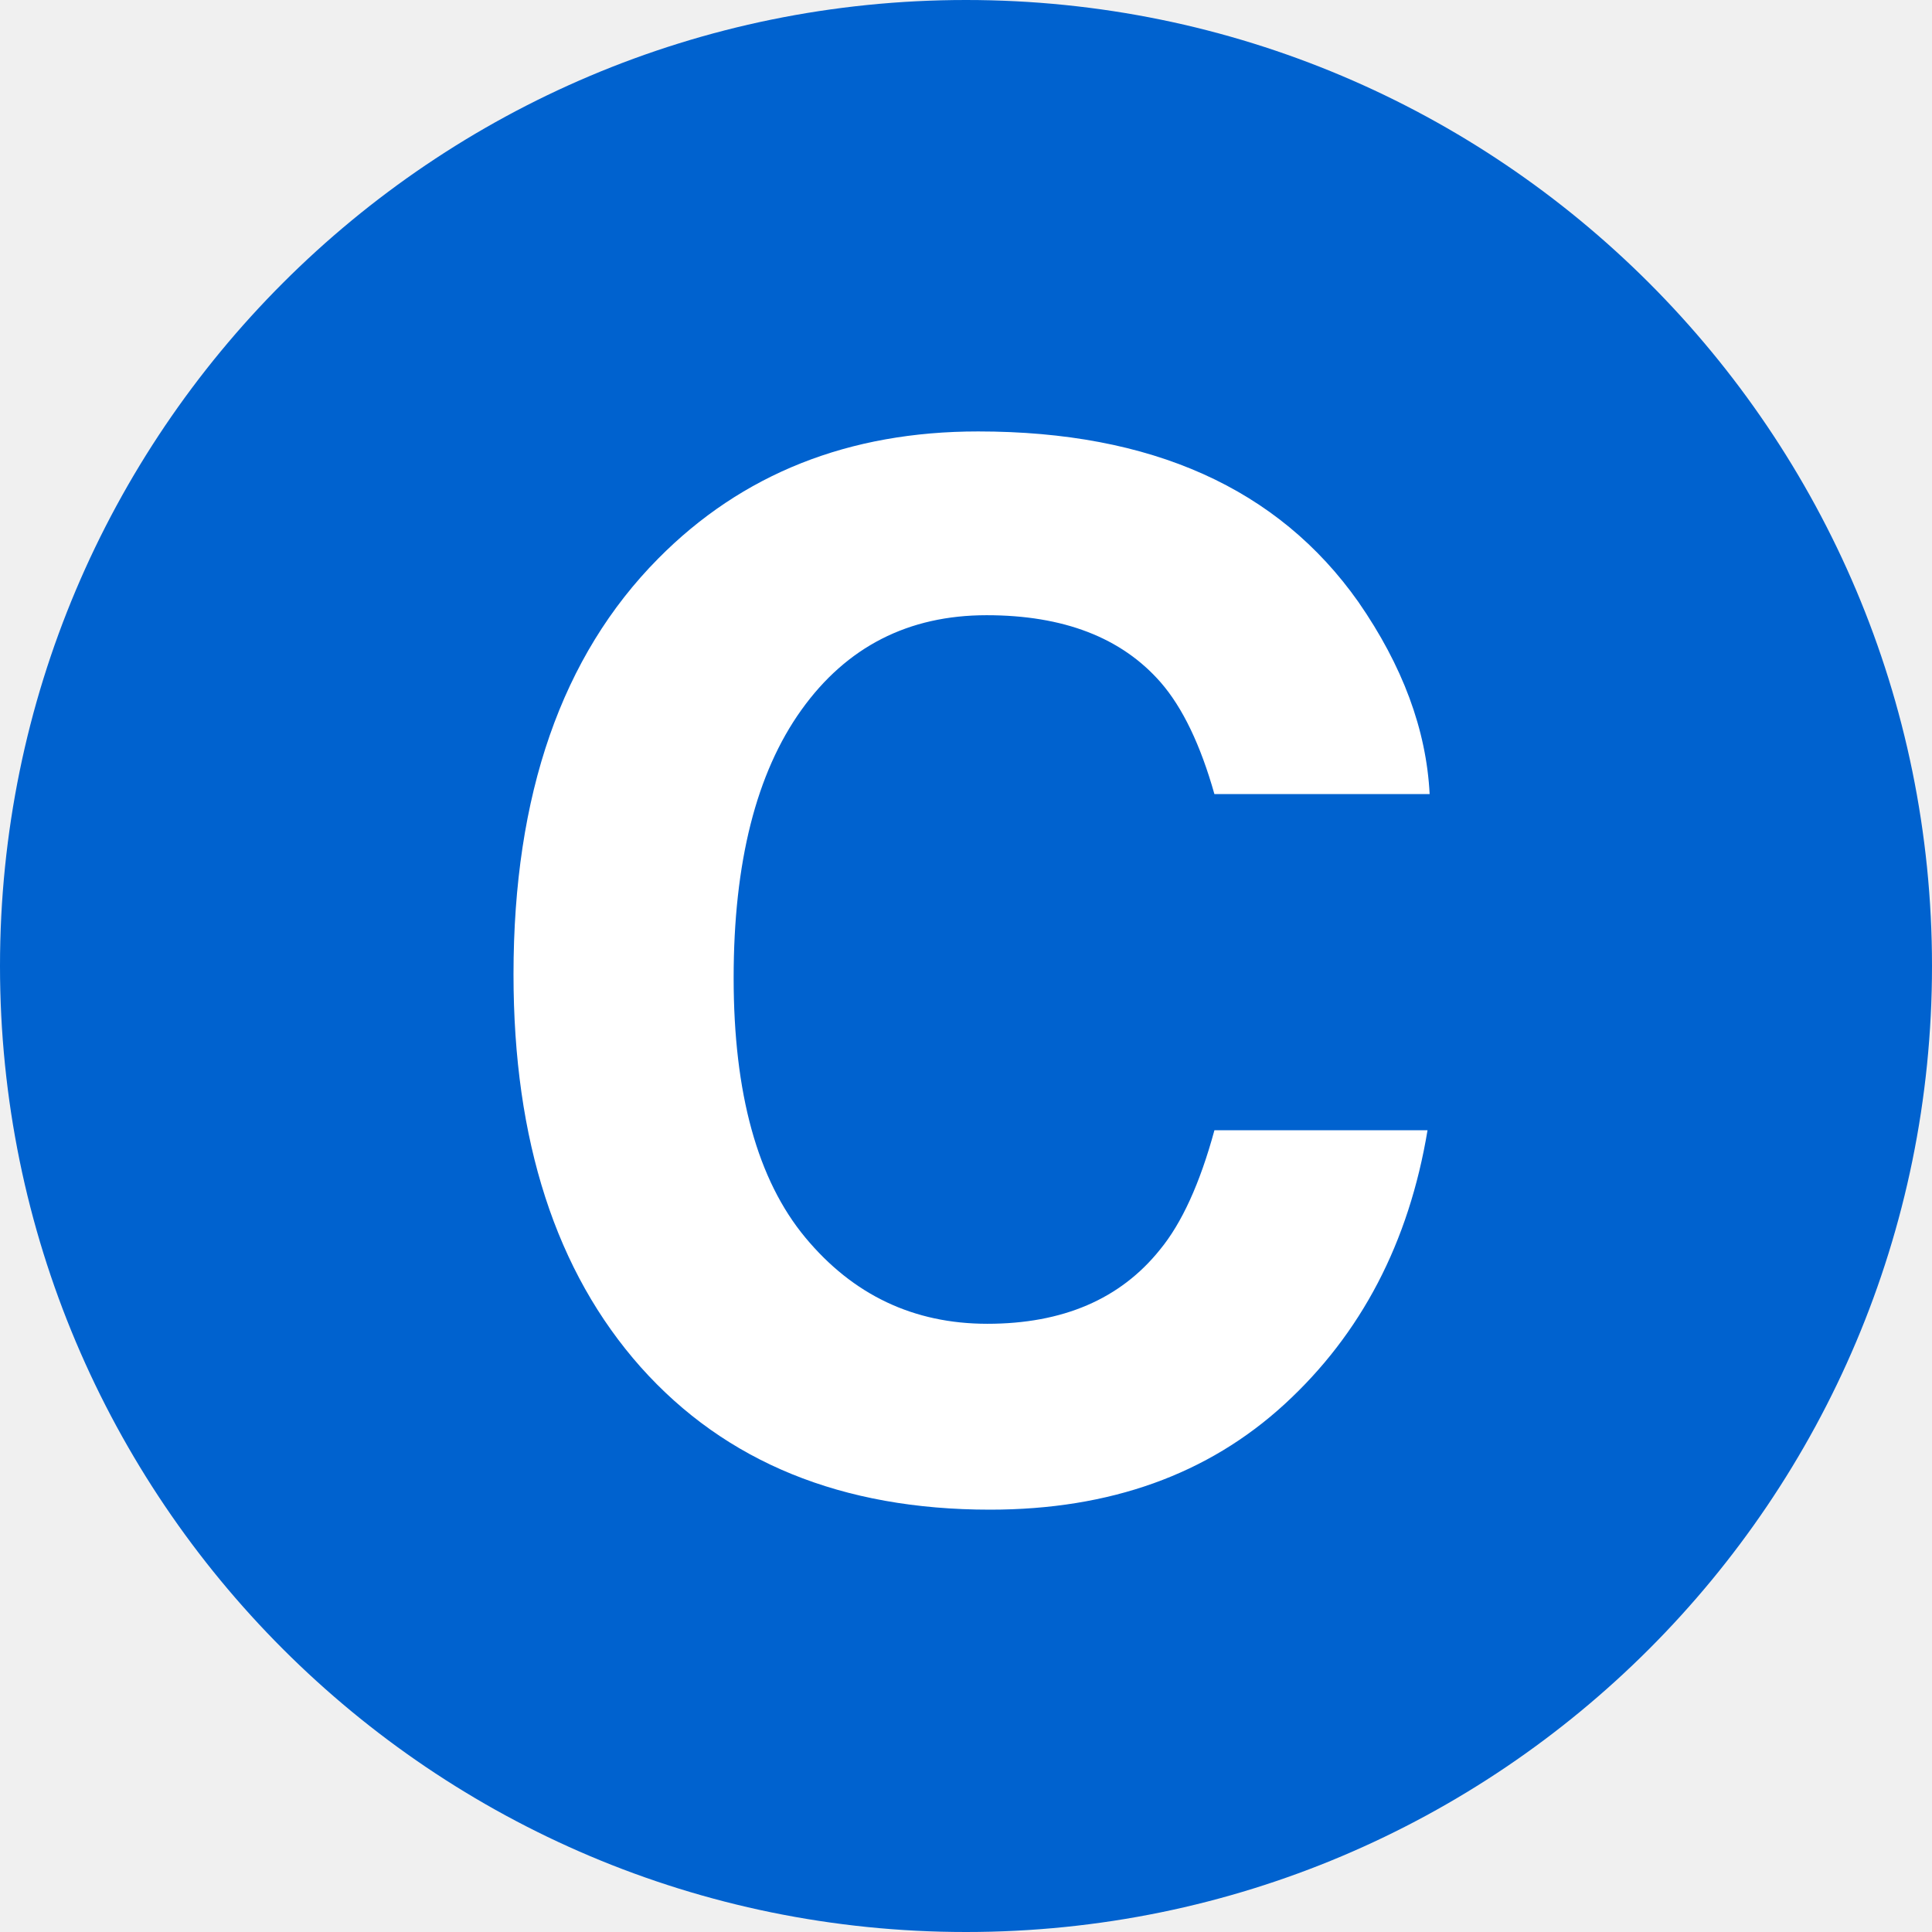
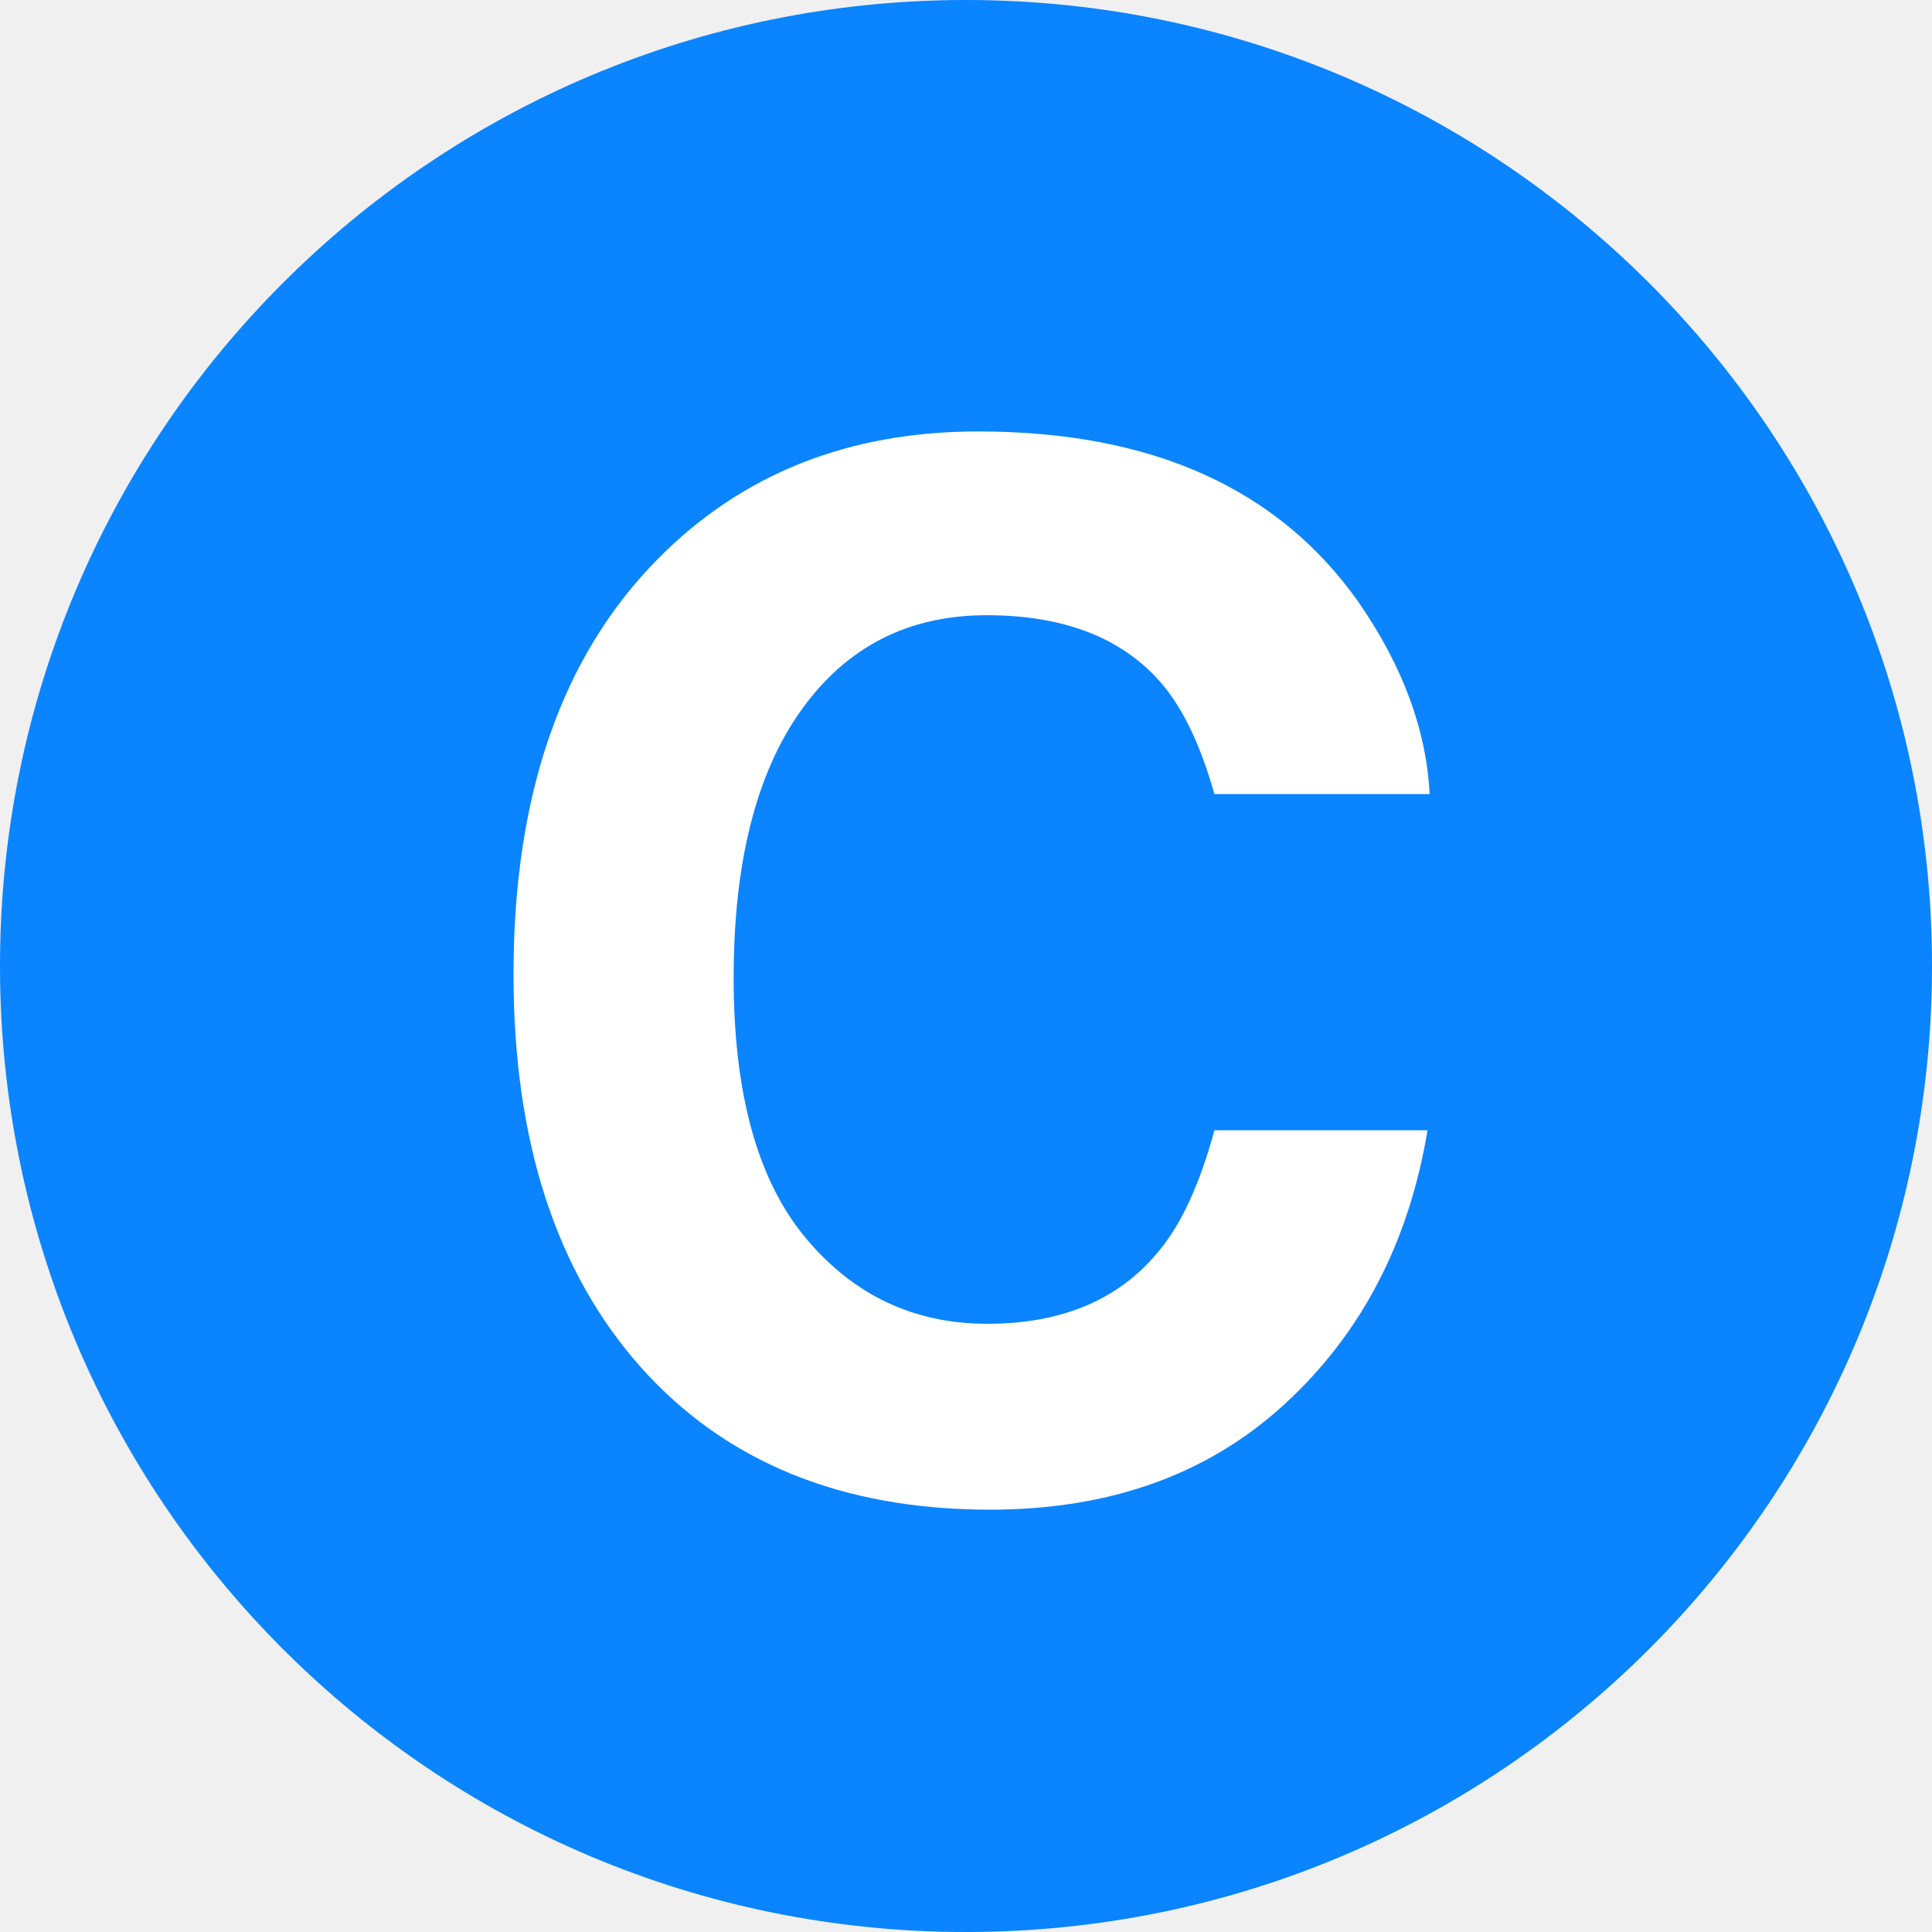
<svg xmlns="http://www.w3.org/2000/svg" xml:space="preserve" style="fill-rule:evenodd;clip-rule:evenodd;stroke-linejoin:round;stroke-miterlimit:1.414" viewBox="0 0 90 90">
-   <circle cx="45" cy="45" r="45" style="fill:#0062cf" />
+   <circle cx="45" cy="45" r="45" style="fill:#0a84ff" />
  <path d="M30.66 26.022q5.86-5.925 14.91-5.924 12.109 0 17.708 7.942 3.093 4.46 3.32 8.952H56.572q-.975-3.45-2.506-5.208-2.734-3.125-8.106-3.125-5.468 0-8.626 4.41t-3.158 12.484 3.337 12.094 8.48 4.02q5.273 0 8.04-3.45 1.53-1.856 2.54-5.567H66.5q-1.302 7.845-6.657 12.76-5.355 4.916-13.721 4.916-10.351 0-16.276-6.641-5.925-6.674-5.925-18.294 0-12.565 6.739-19.369" style="fill:#fff;fill-rule:nonzero" />
</svg>
